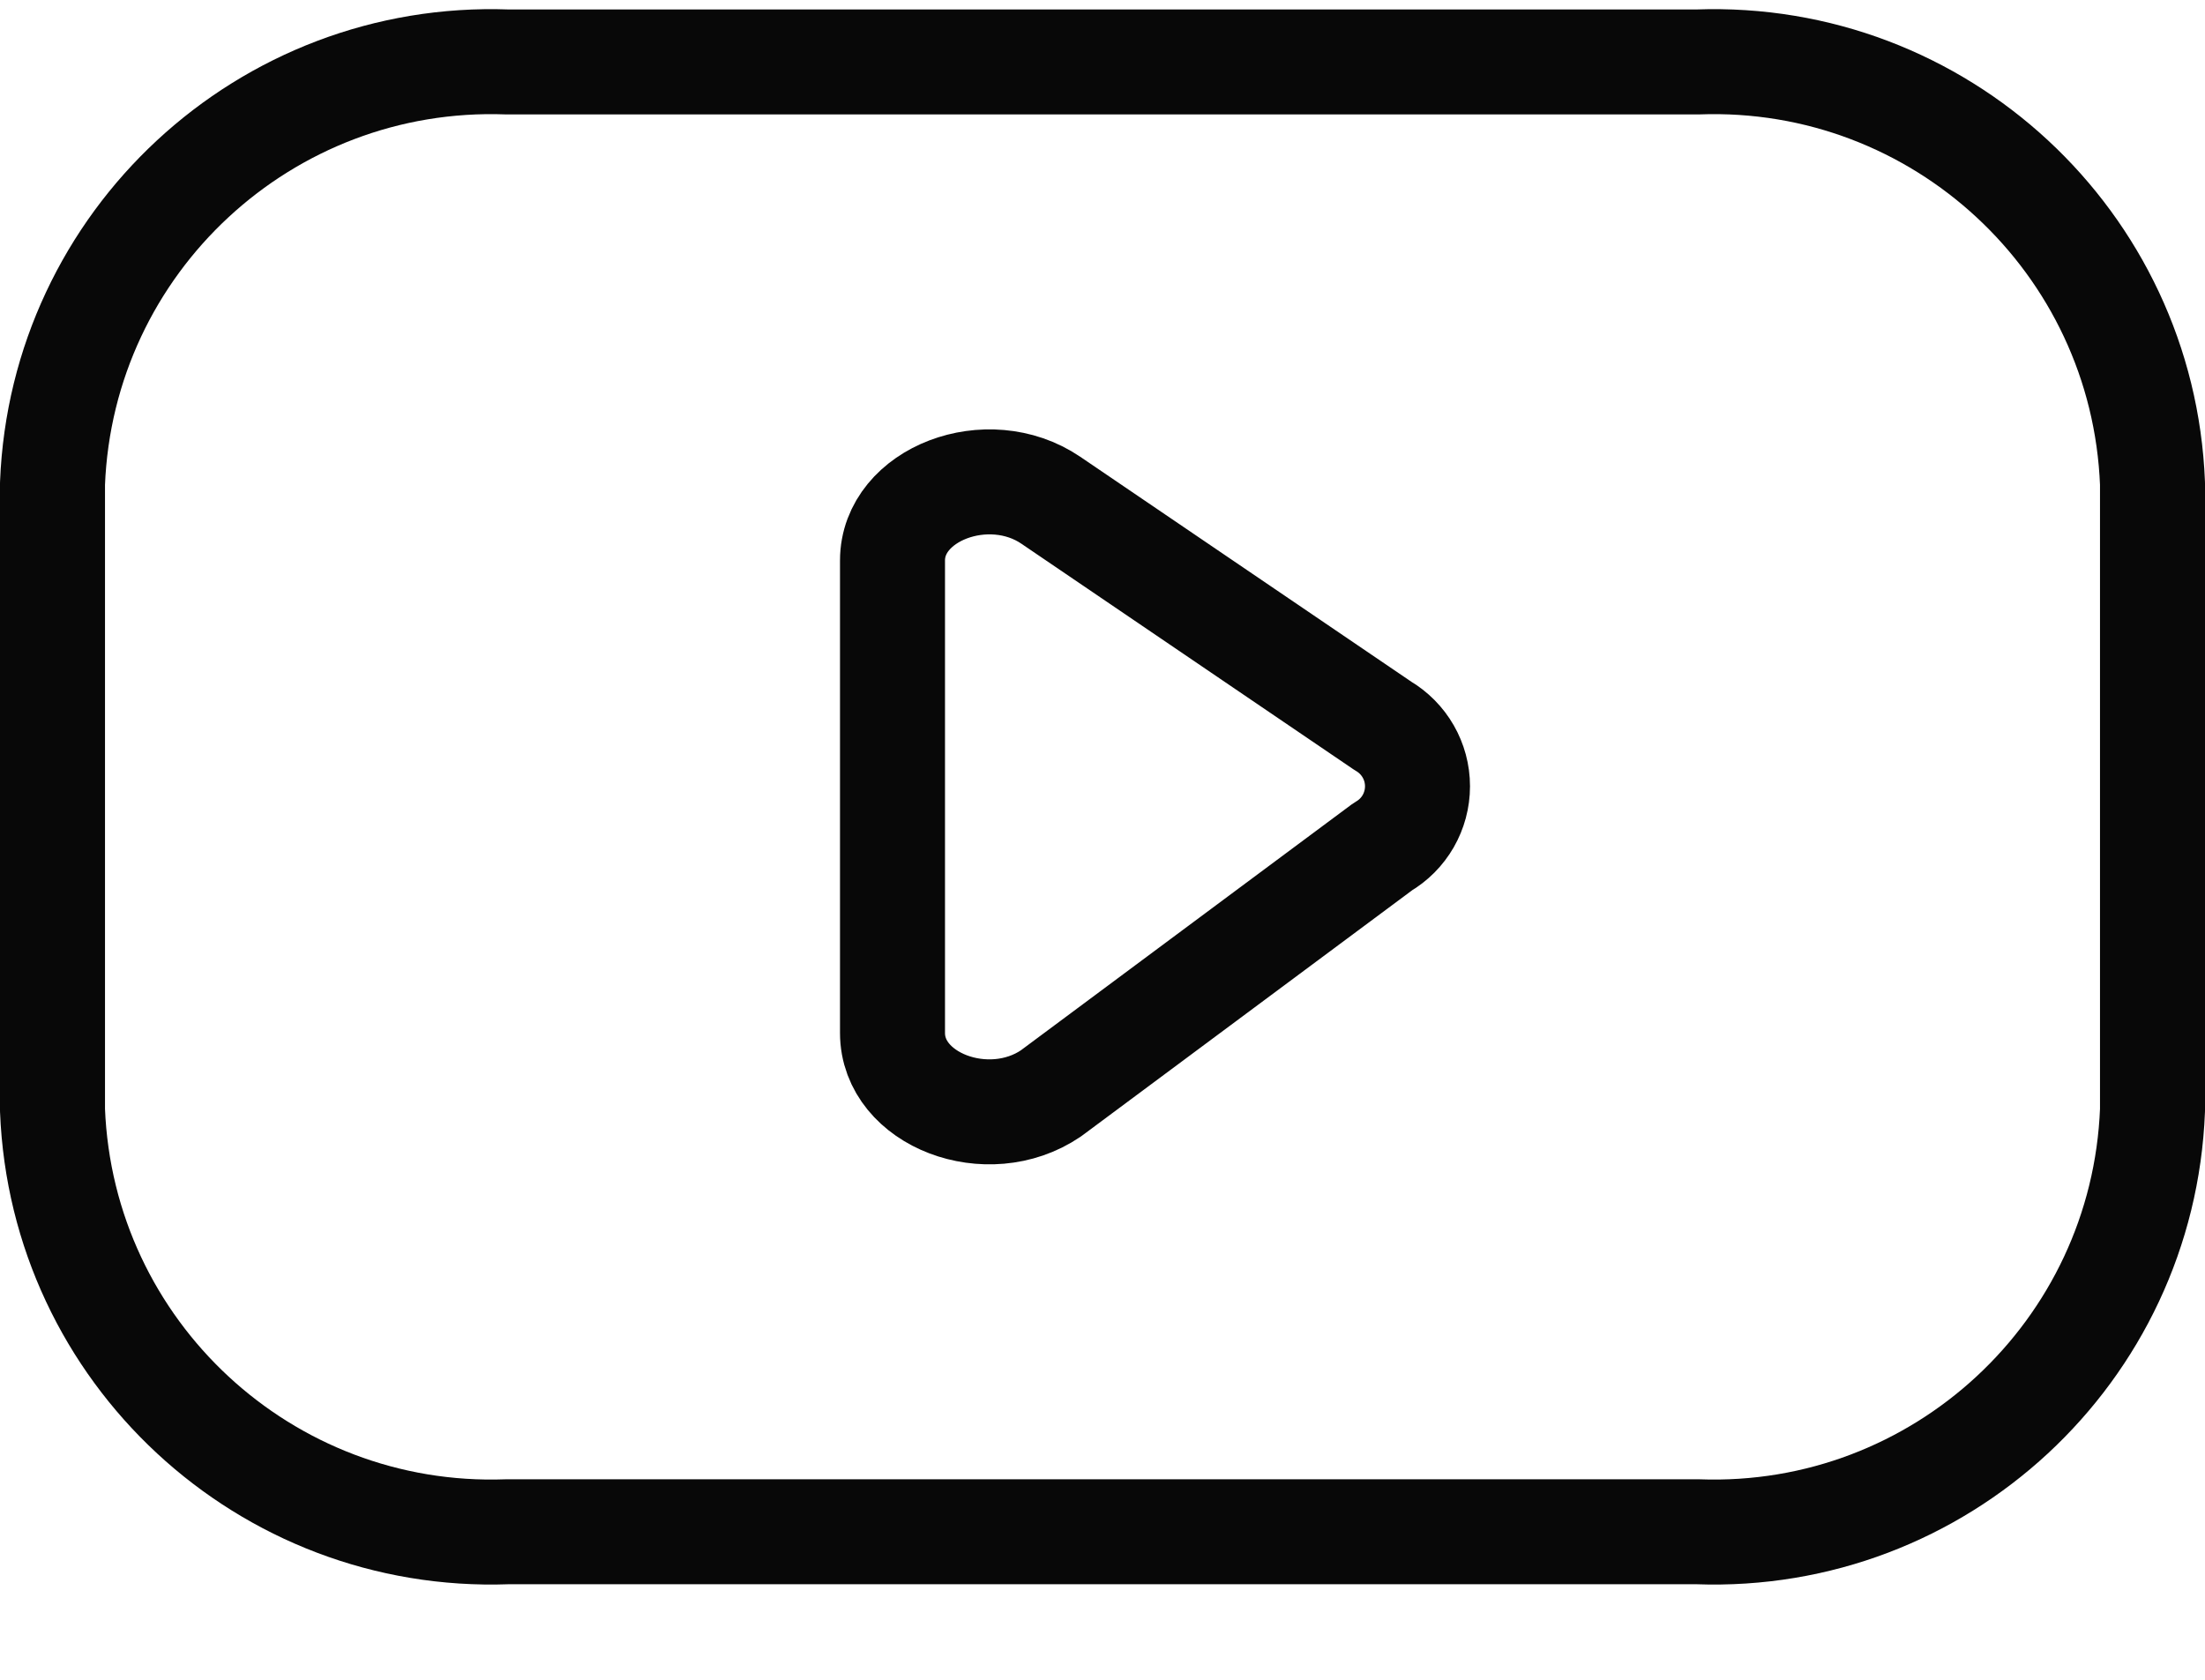
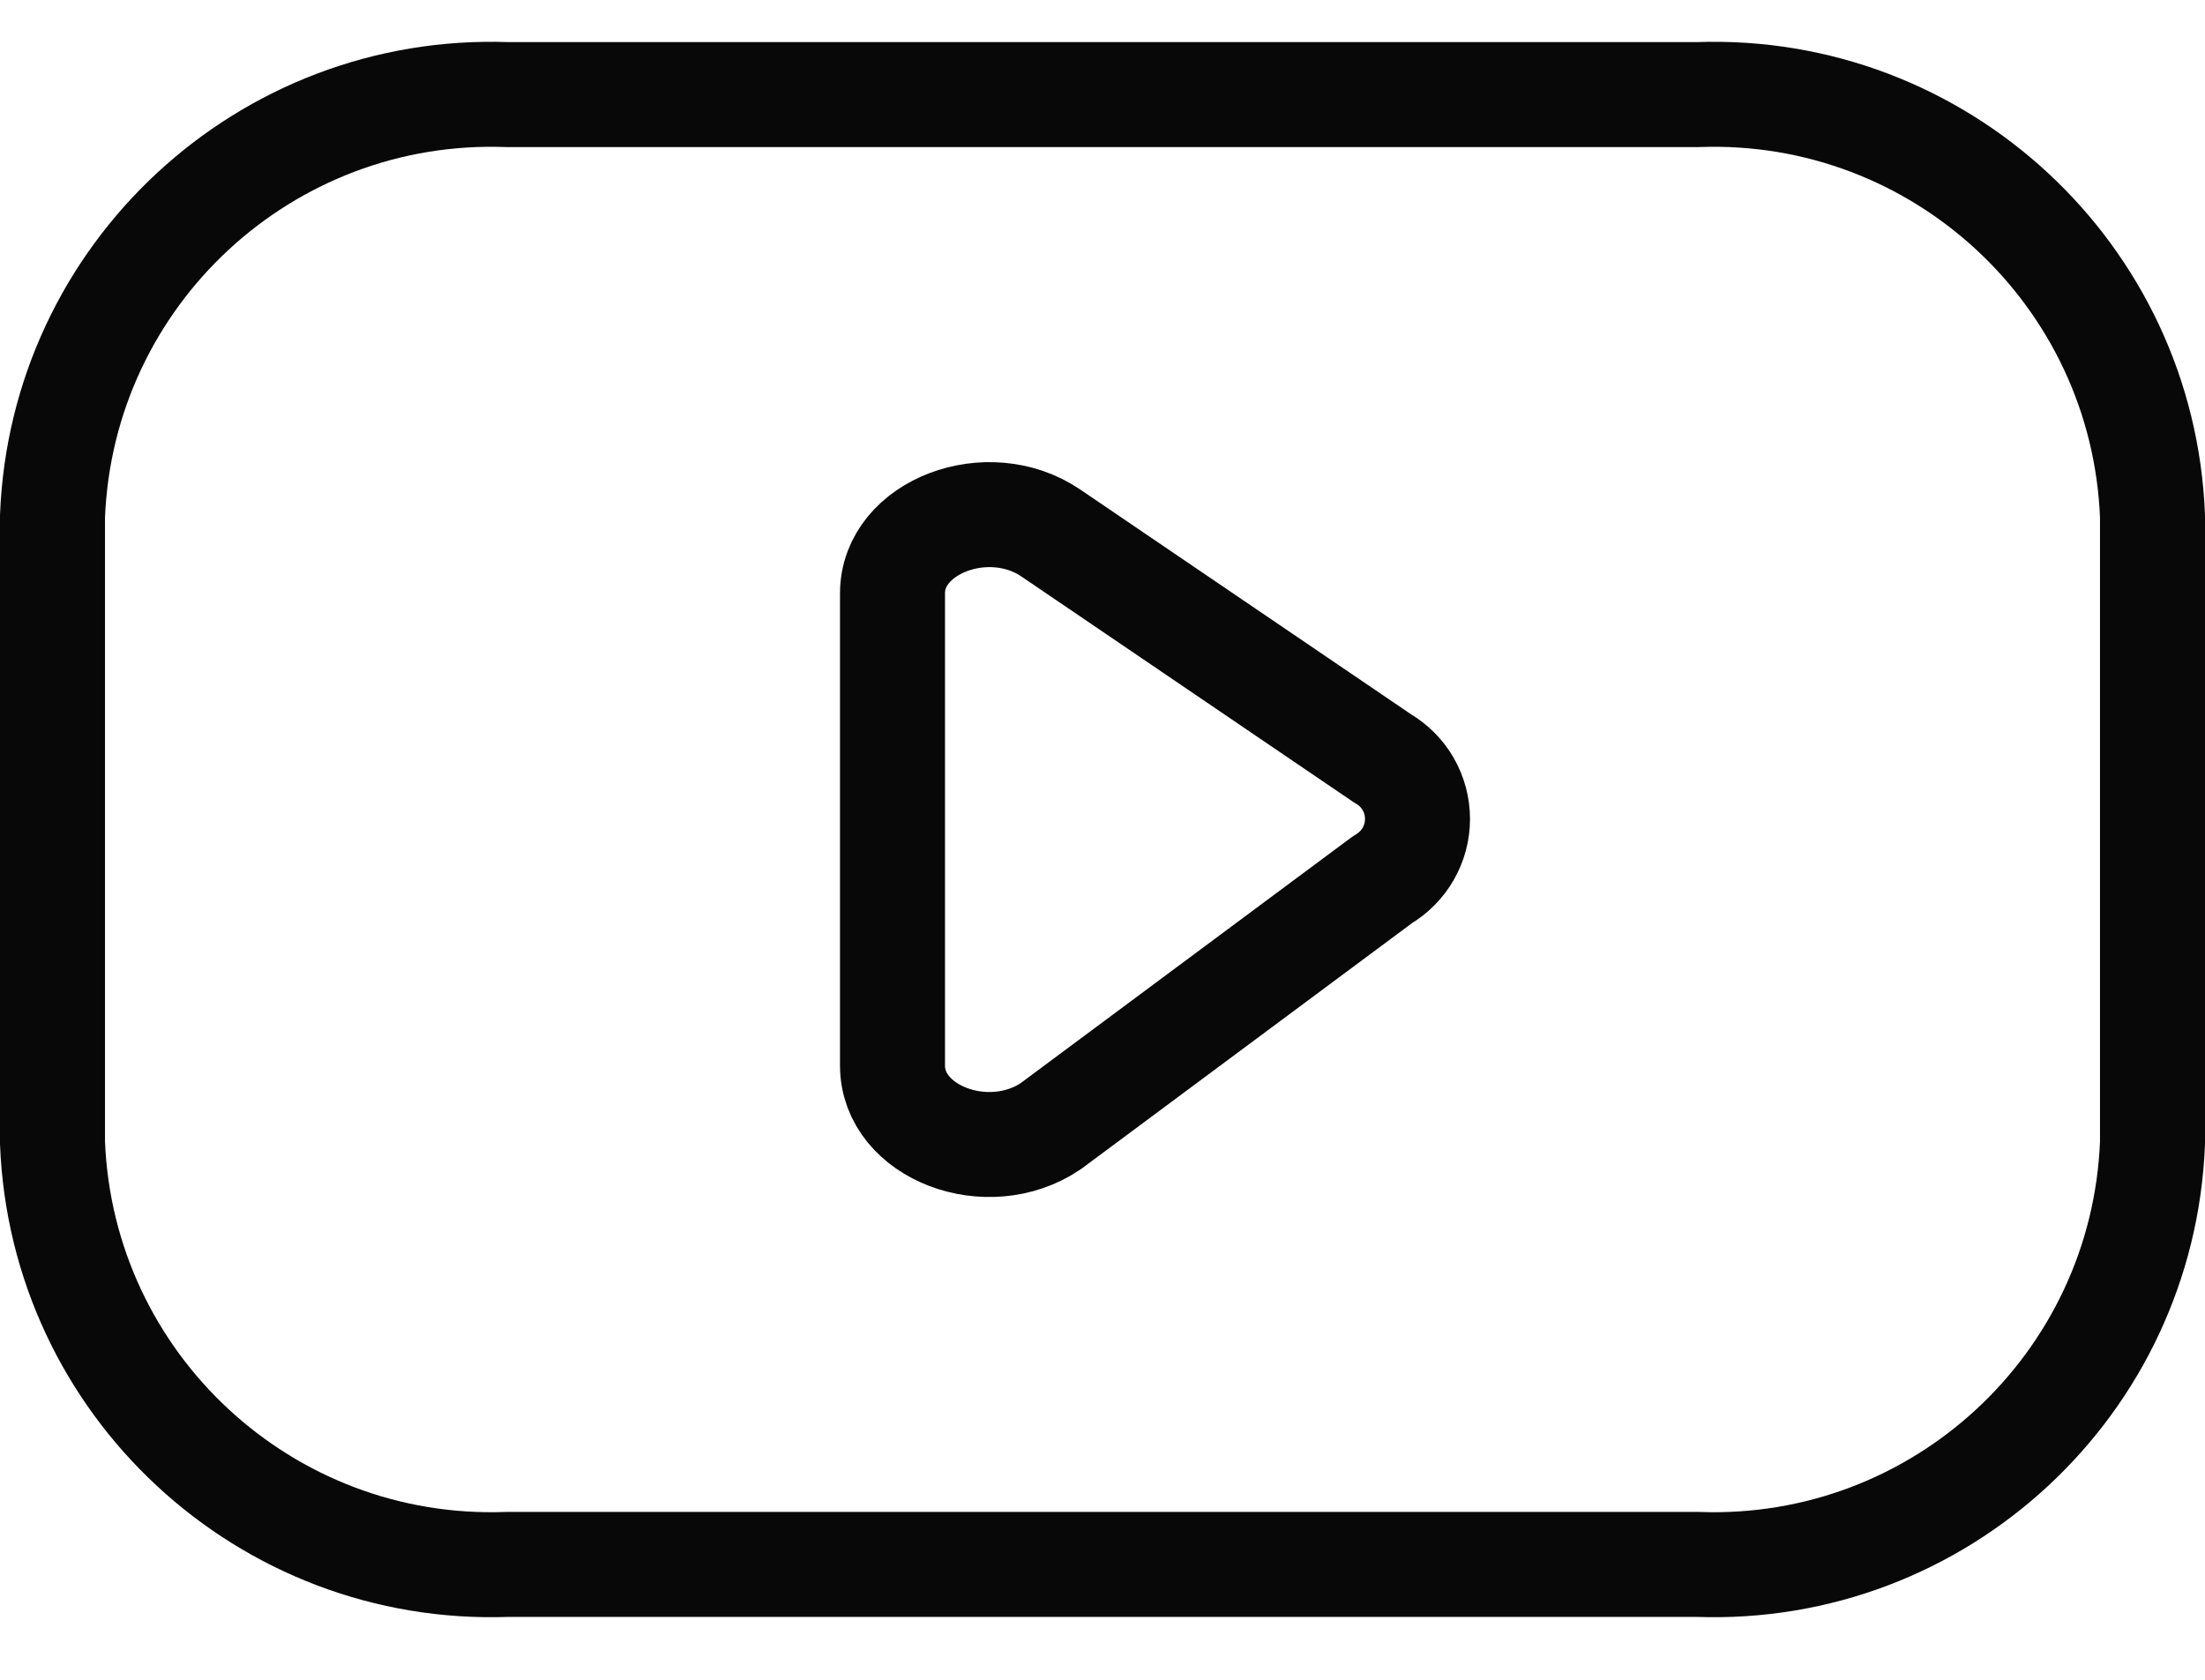
<svg xmlns="http://www.w3.org/2000/svg" width="21" height="16" viewBox="0 0 21 16" fill="none">
-   <path fill-rule="evenodd" clip-rule="evenodd" d="M16.168 14.59C18.472 14.674 20.41 12.877 20.5 10.573V4.607C20.41 2.303 18.472 0.506 16.168 0.59H4.832C2.528 0.506 0.59 2.303 0.5 4.607V10.573C0.59 12.877 2.528 14.674 4.832 14.59H16.168Z" stroke="#080808" stroke-linecap="round" stroke-linejoin="round" />
-   <path fill-rule="evenodd" clip-rule="evenodd" d="M10.008 4.765L13.169 6.913C13.374 7.033 13.5 7.252 13.5 7.489C13.5 7.727 13.374 7.946 13.169 8.065L10.008 10.415C9.408 10.822 8.5 10.476 8.5 9.839V5.339C8.5 4.706 9.409 4.358 10.008 4.765Z" stroke="#080808" stroke-linecap="round" stroke-linejoin="round" />
+   <g id="Vector">
+     <path id="Vector-20" fill-rule="evenodd" clip-rule="evenodd" d="M16.168 14.901C18.472 14.985 20.41 13.188 20.5 10.884V4.918C20.41 2.614 18.472 0.817 16.168 0.901H4.832C2.528 0.817 0.59 2.614 0.5 4.918V10.884C0.59 13.188 2.528 14.985 4.832 14.901H16.168Z" stroke="#080808" stroke-linecap="round" stroke-linejoin="round" />
+     <path id="Vector-21" fill-rule="evenodd" clip-rule="evenodd" d="M10.008 5.077L13.169 7.225C13.374 7.344 13.5 7.563 13.5 7.801C13.5 8.038 13.374 8.257 13.169 8.377L10.008 10.726C9.408 11.133 8.5 10.787 8.5 10.15V5.651C8.5 5.018 9.409 4.67 10.008 5.077Z" stroke="#080808" stroke-linecap="round" stroke-linejoin="round" />
+   </g>
</svg>
